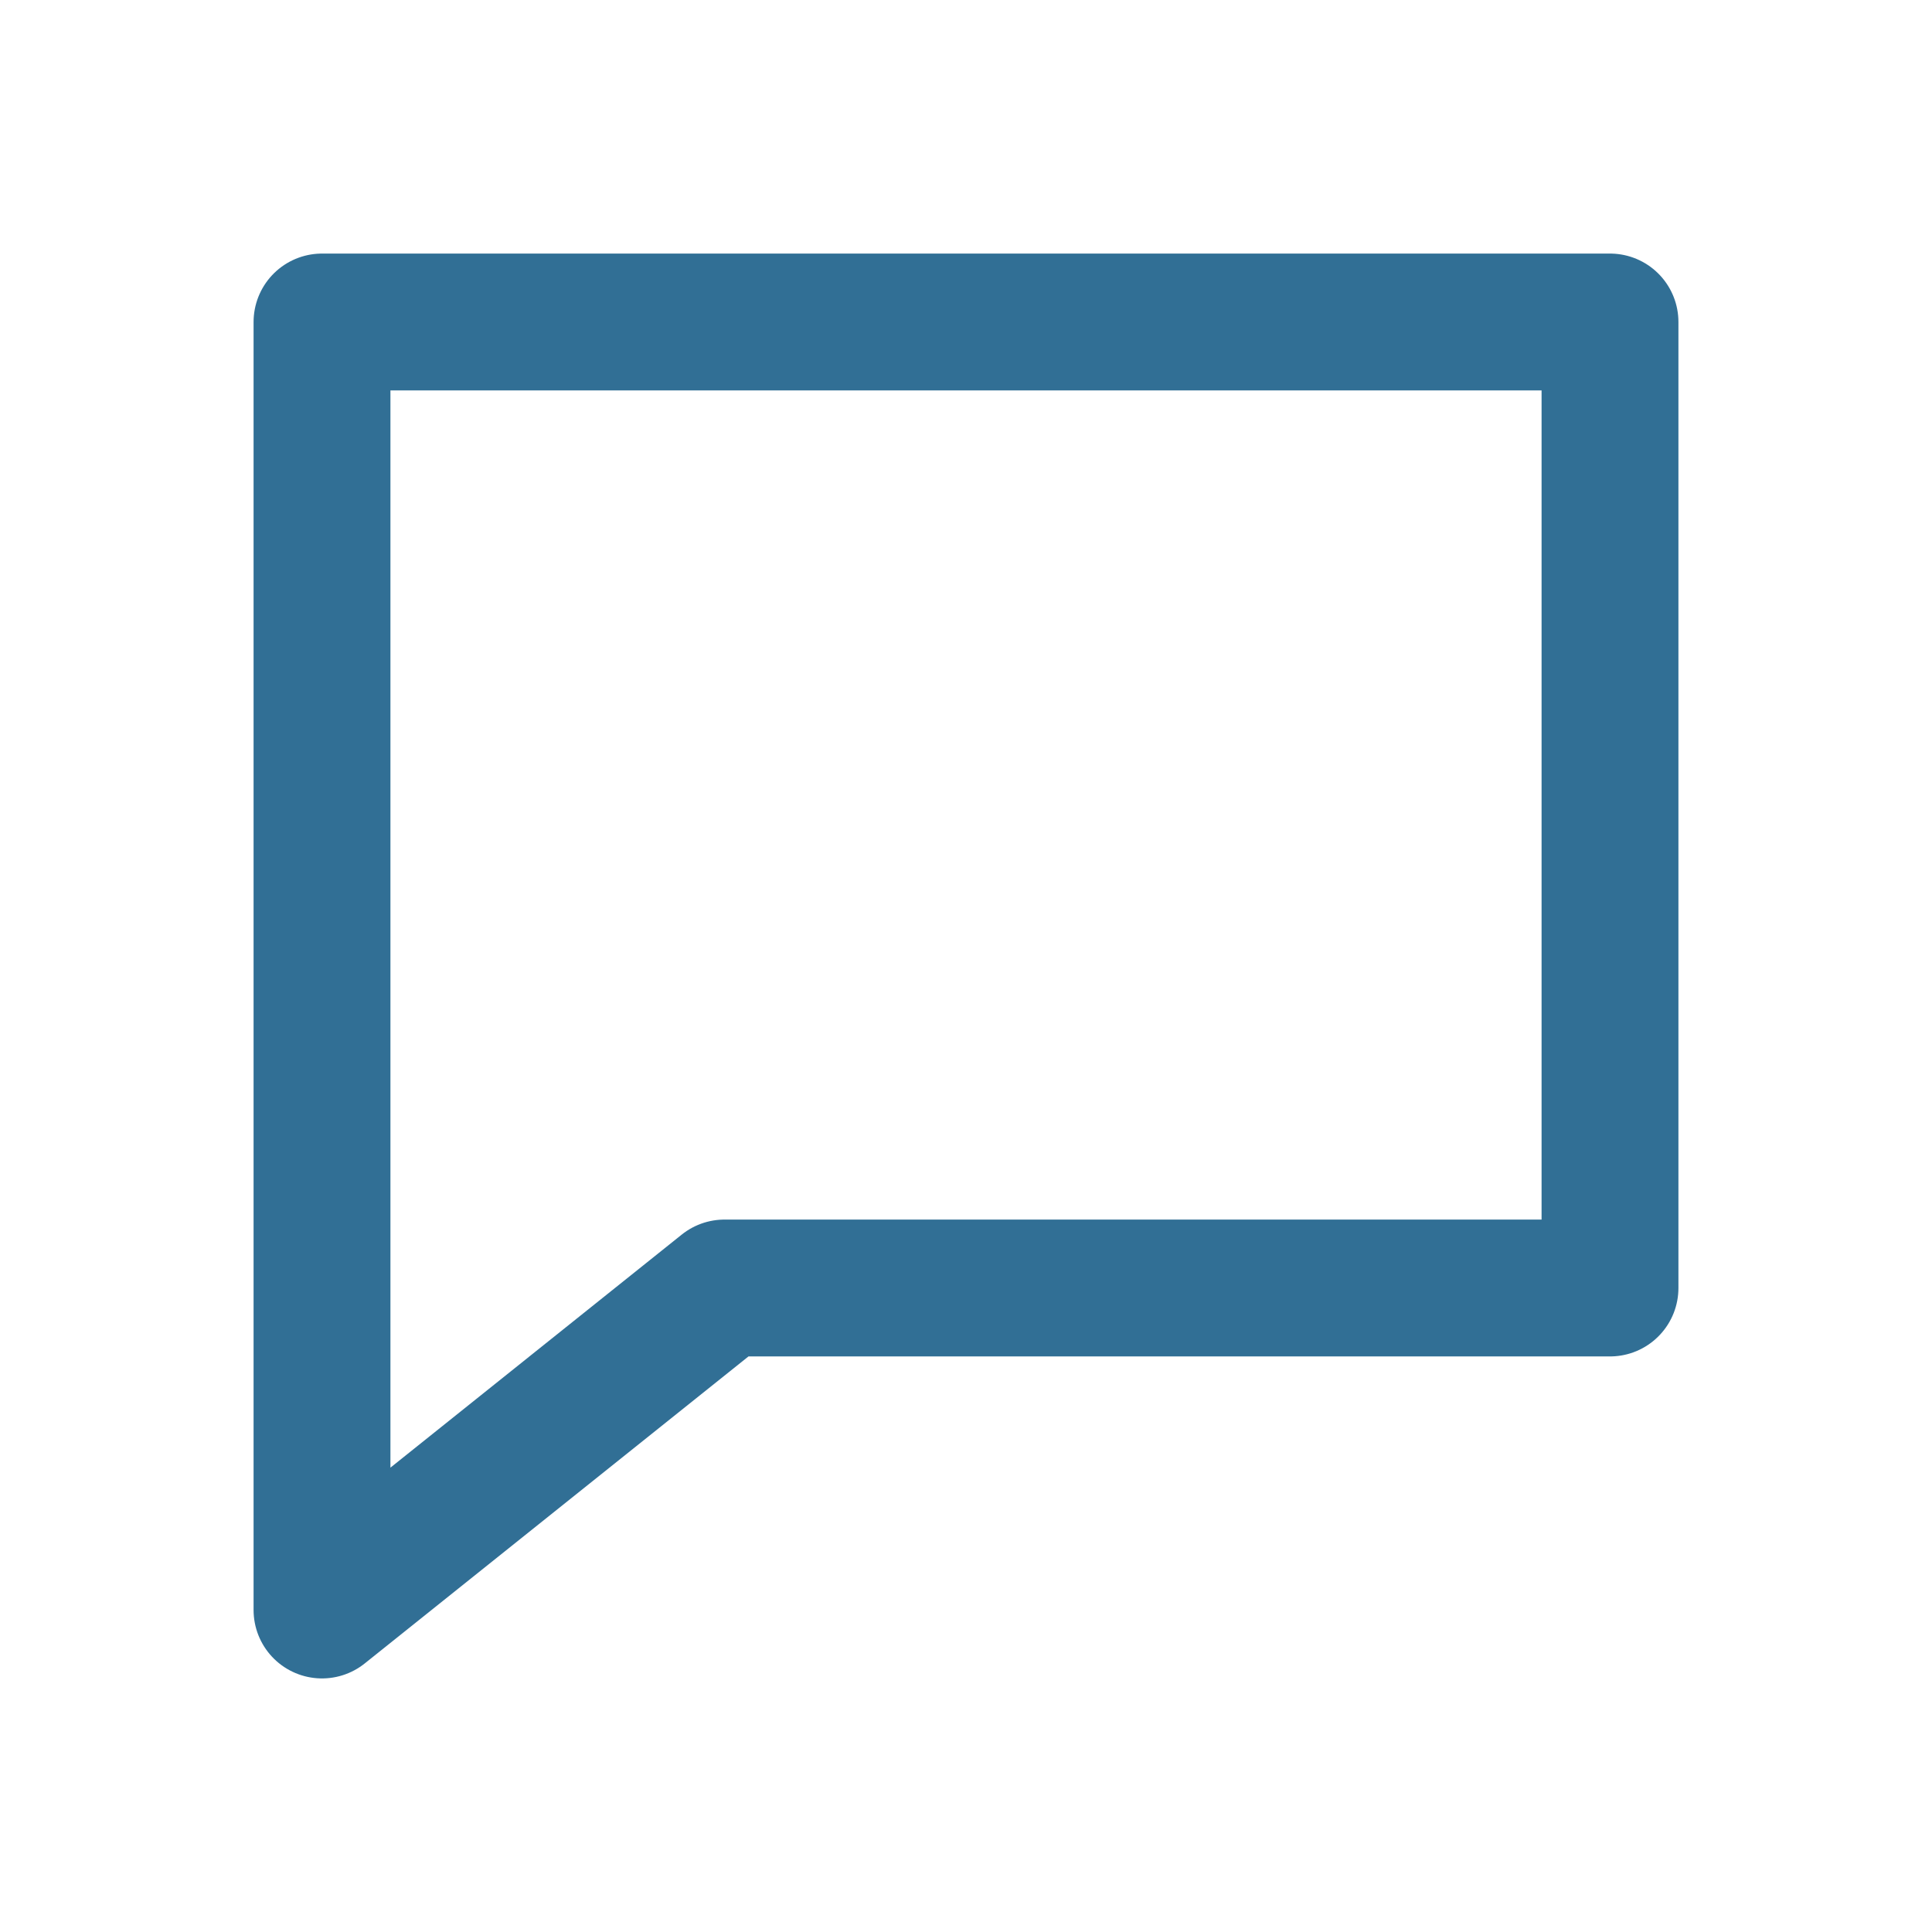
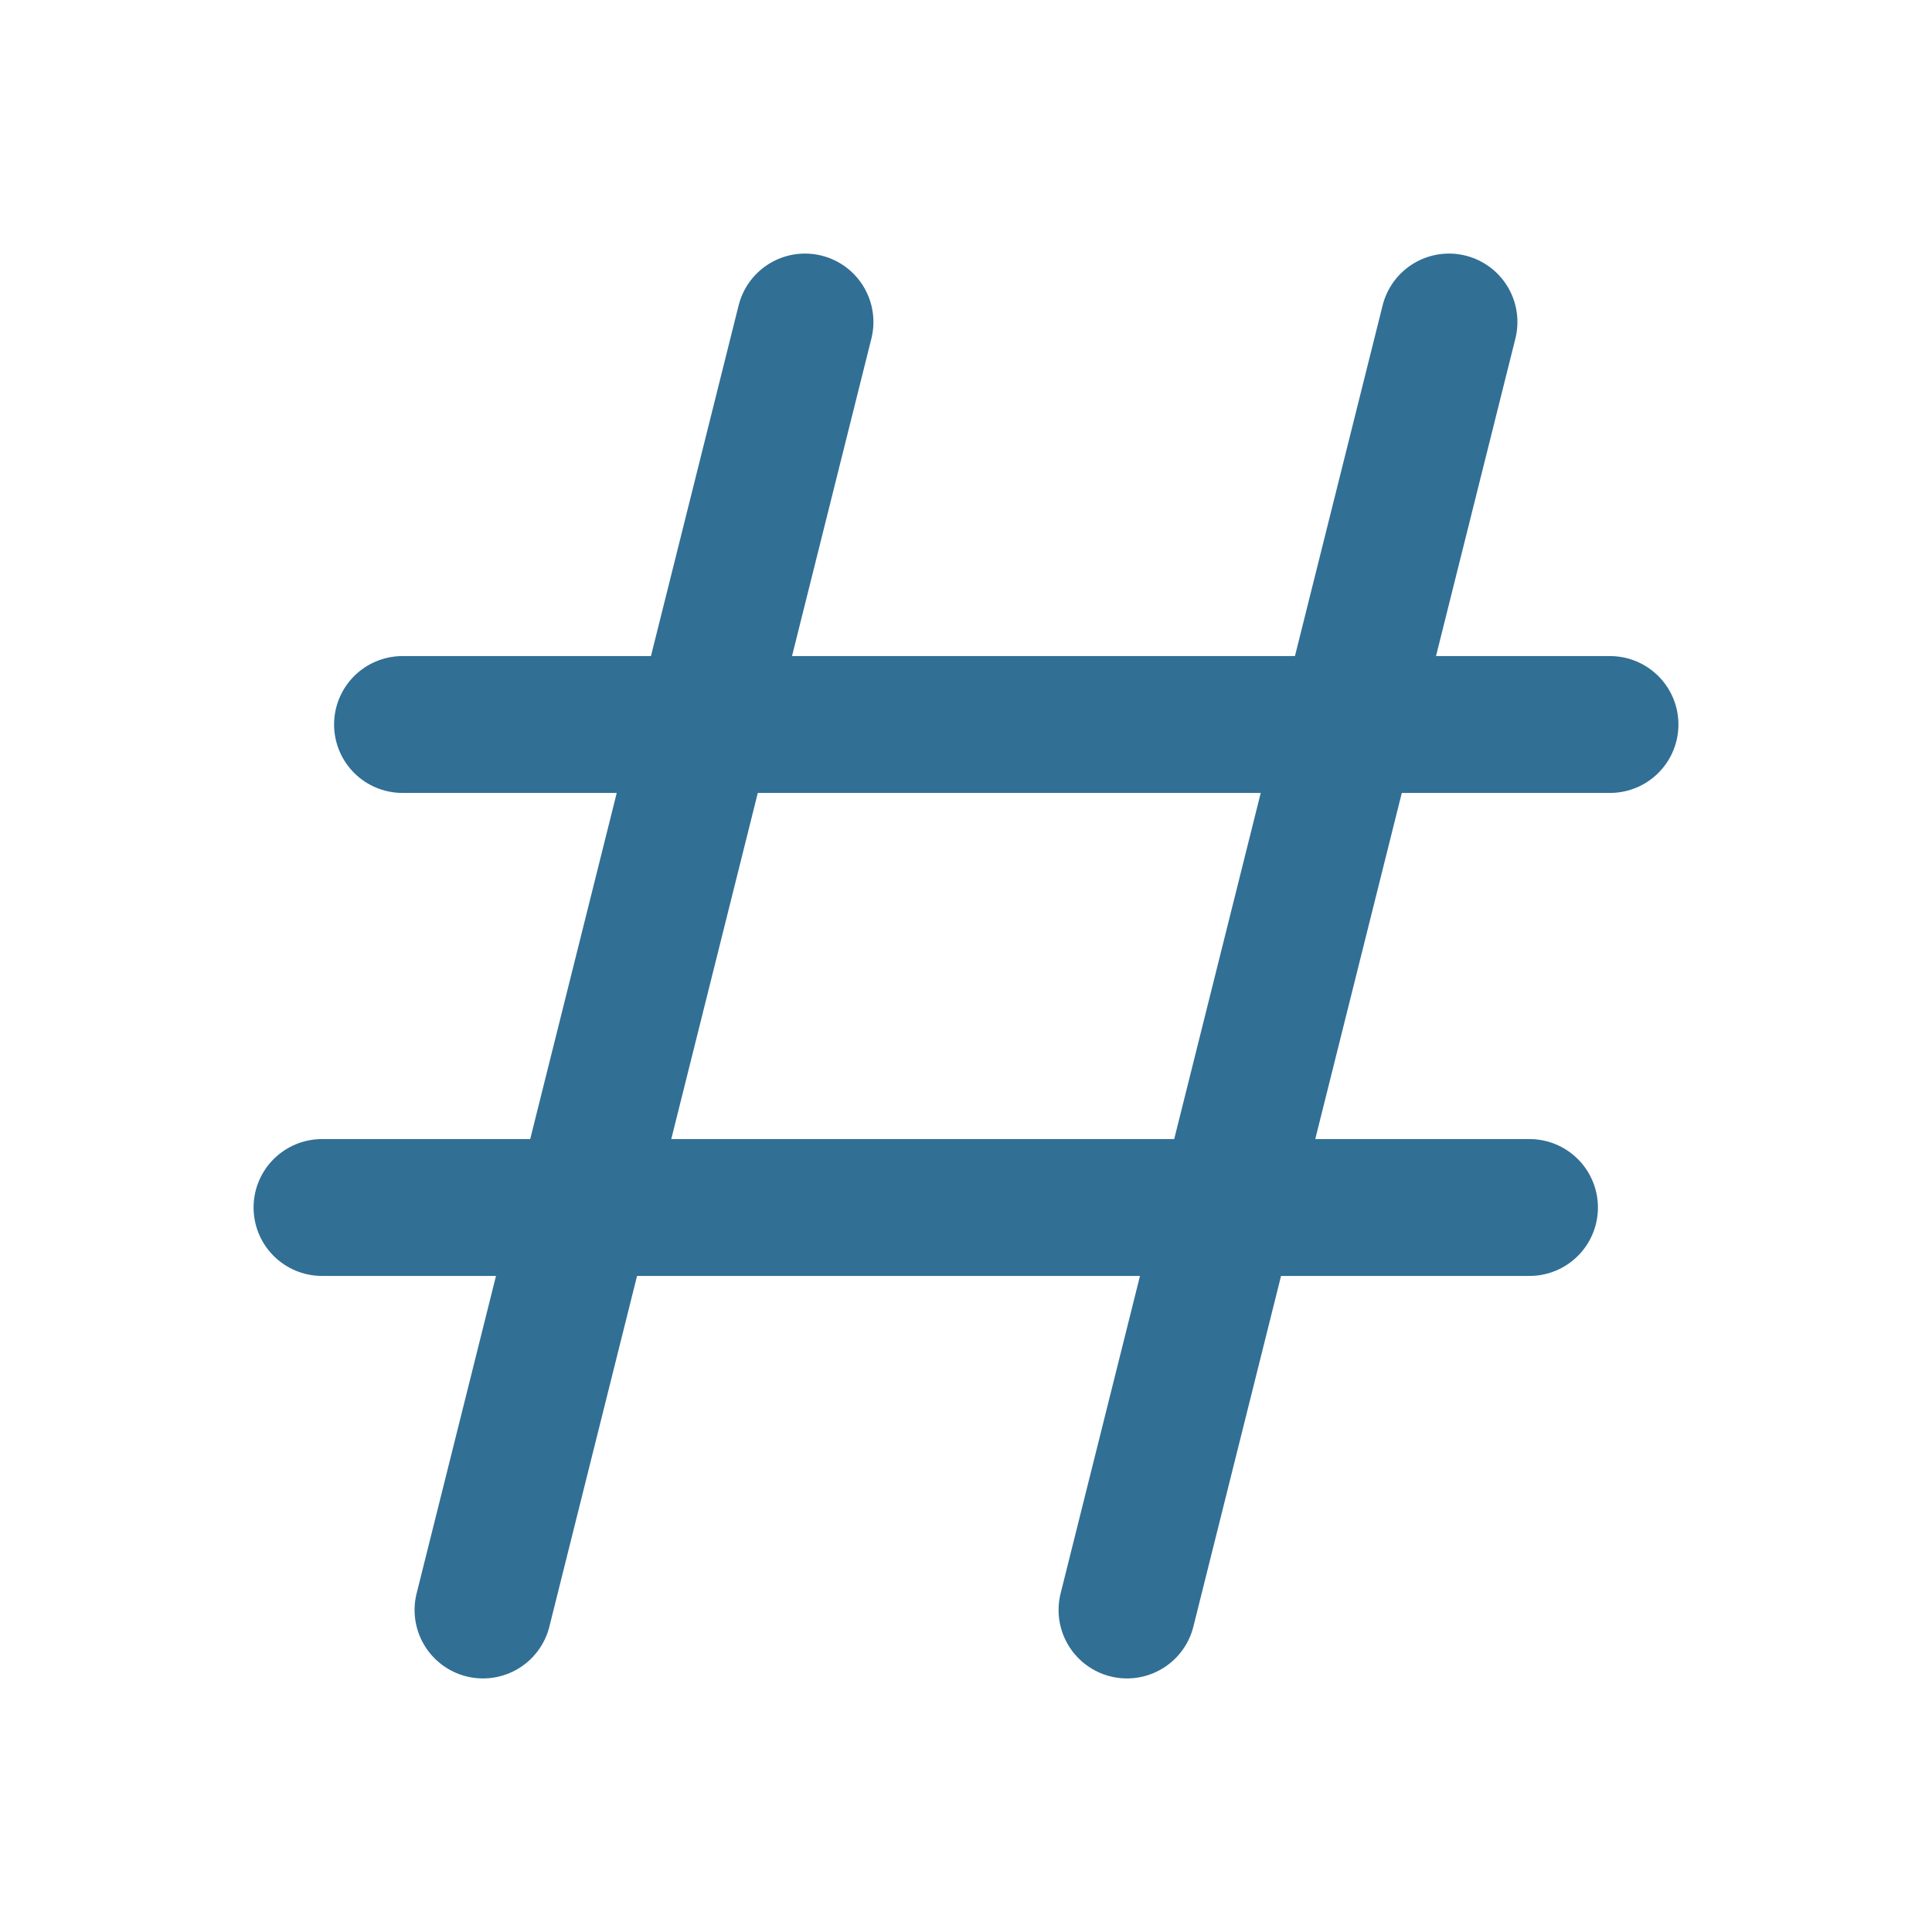
<svg xmlns="http://www.w3.org/2000/svg" width="24" height="24" viewBox="0 0 24 24">
-   <path d="M4 4h16v12H9l-5 4z" fill="none" stroke="#316f95" stroke-width="1.7" stroke-linecap="round" stroke-linejoin="round" />
+   <path d="M10 4 6 20M18 4l-4 16M5 9h15M4 15h15" fill="none" stroke="#316f95" stroke-width="1.7" stroke-linecap="round" stroke-linejoin="round" />
</svg>
